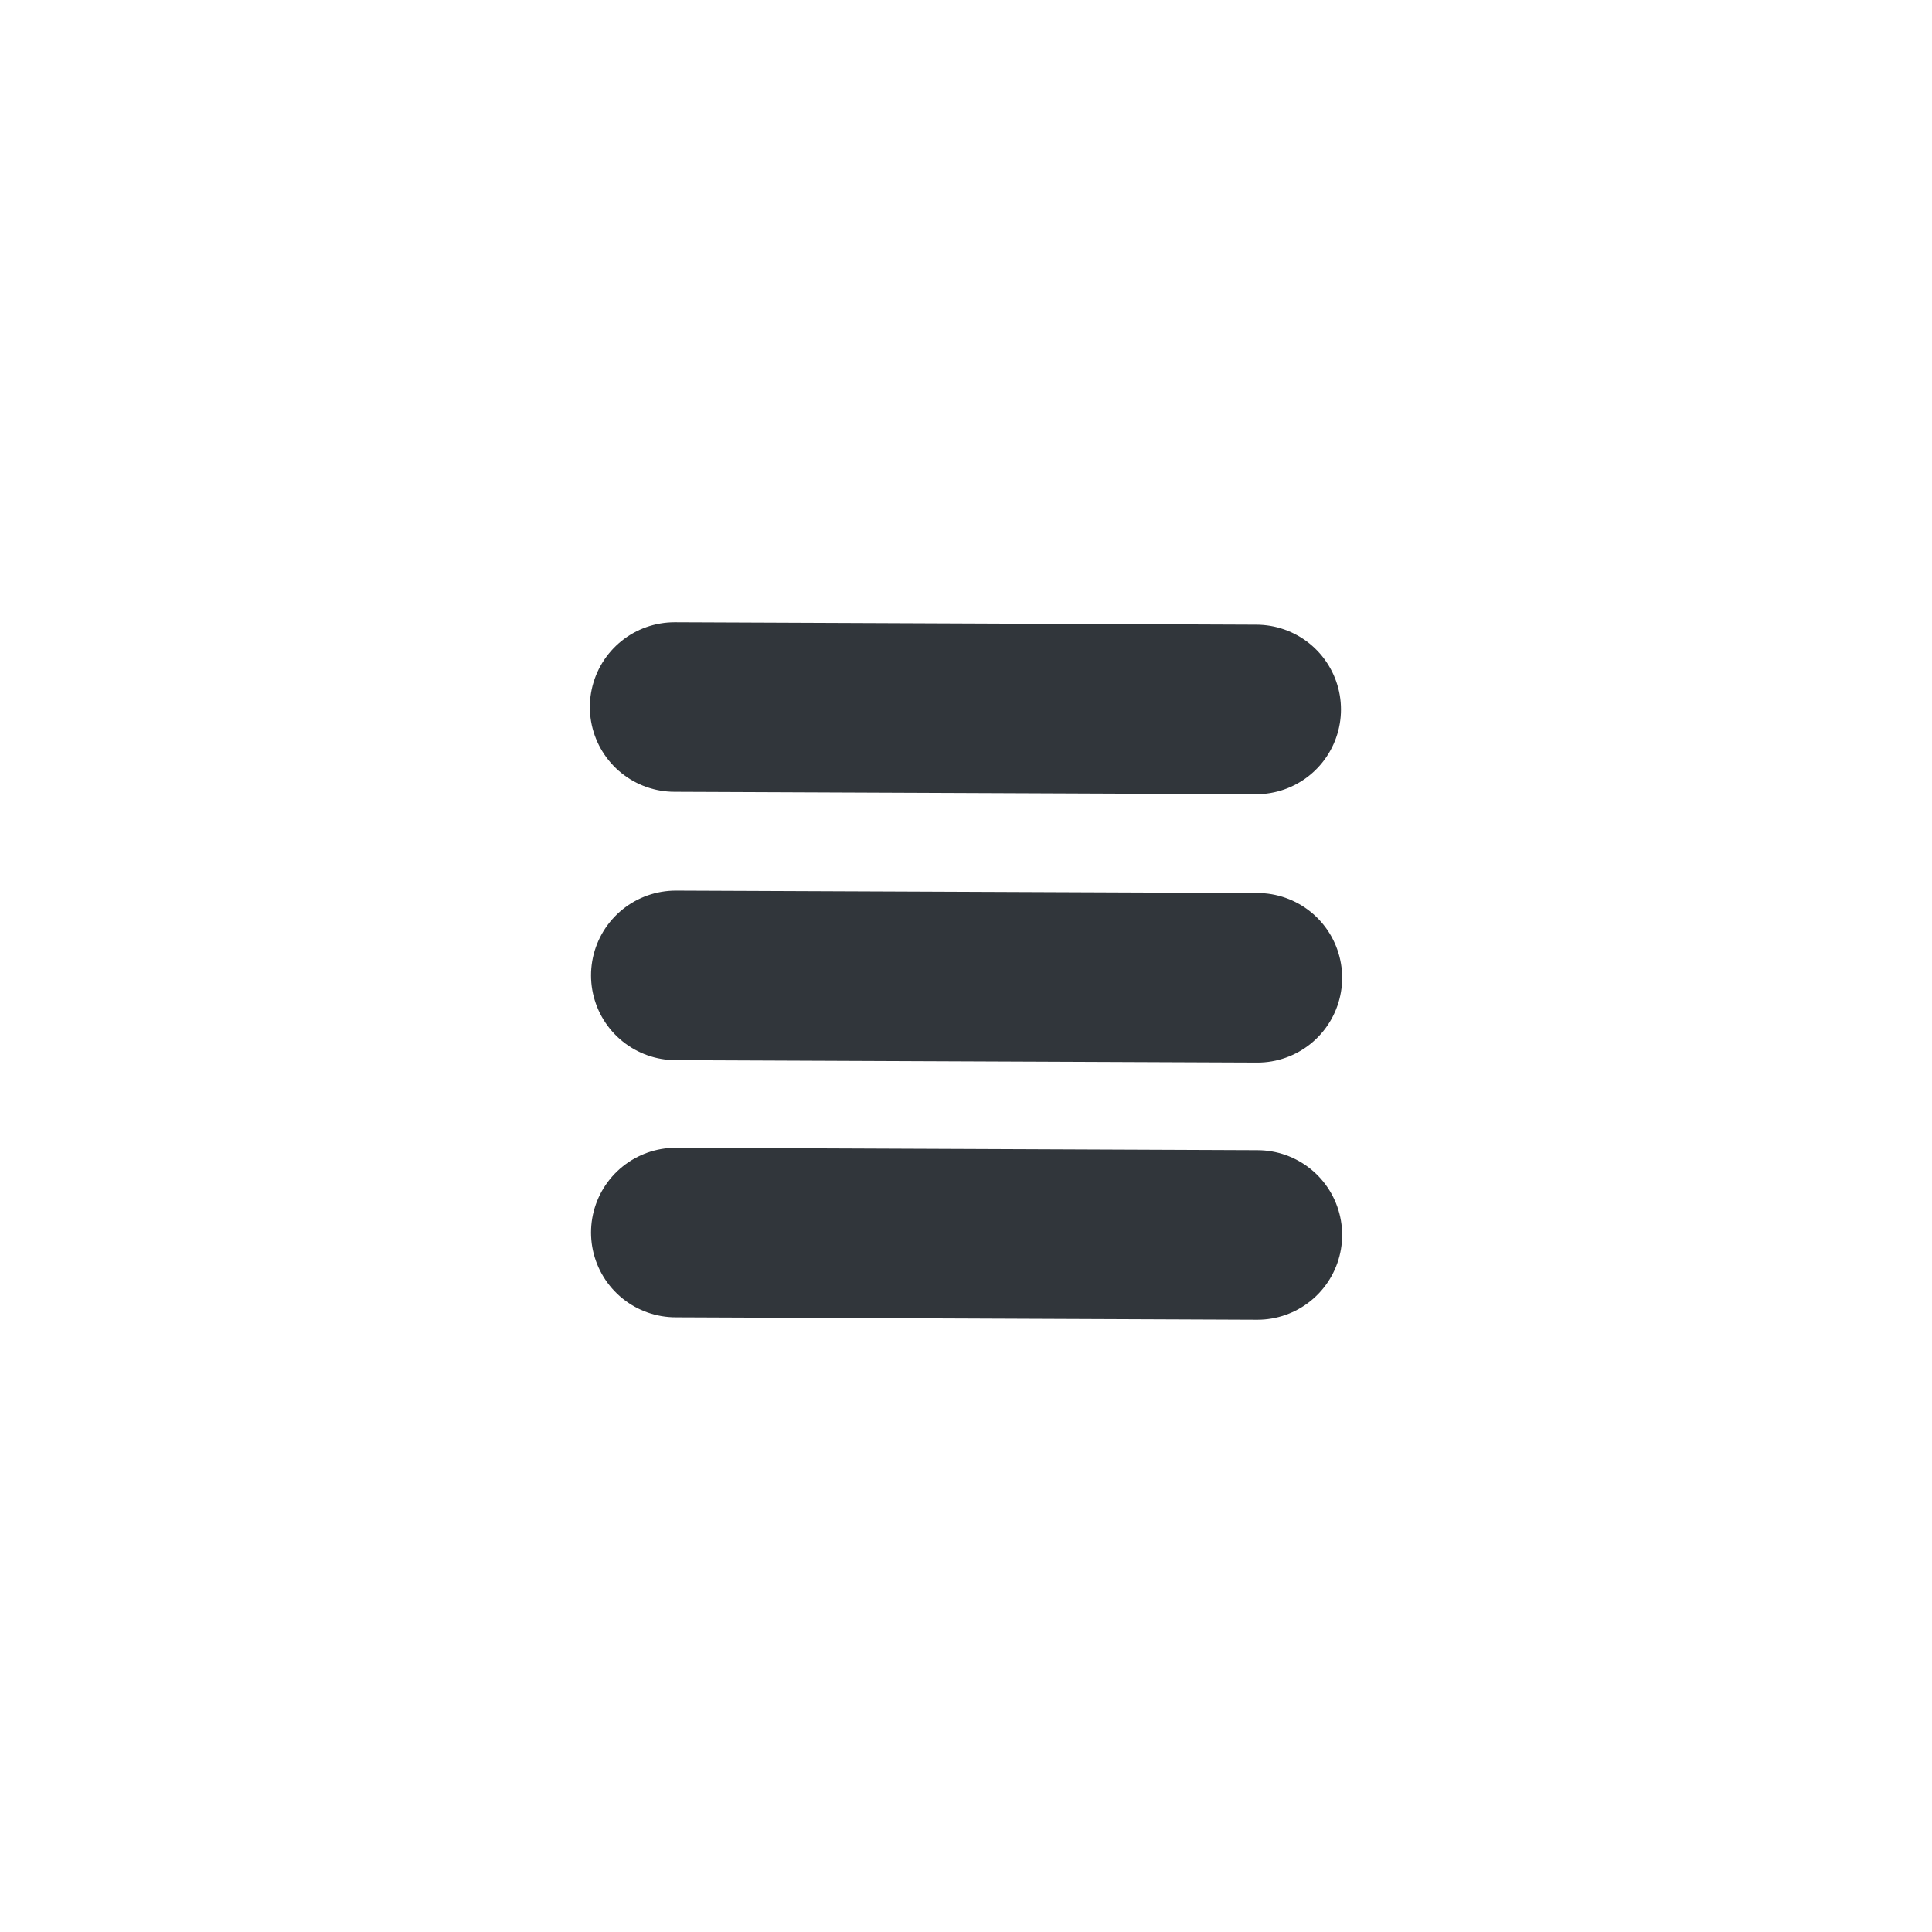
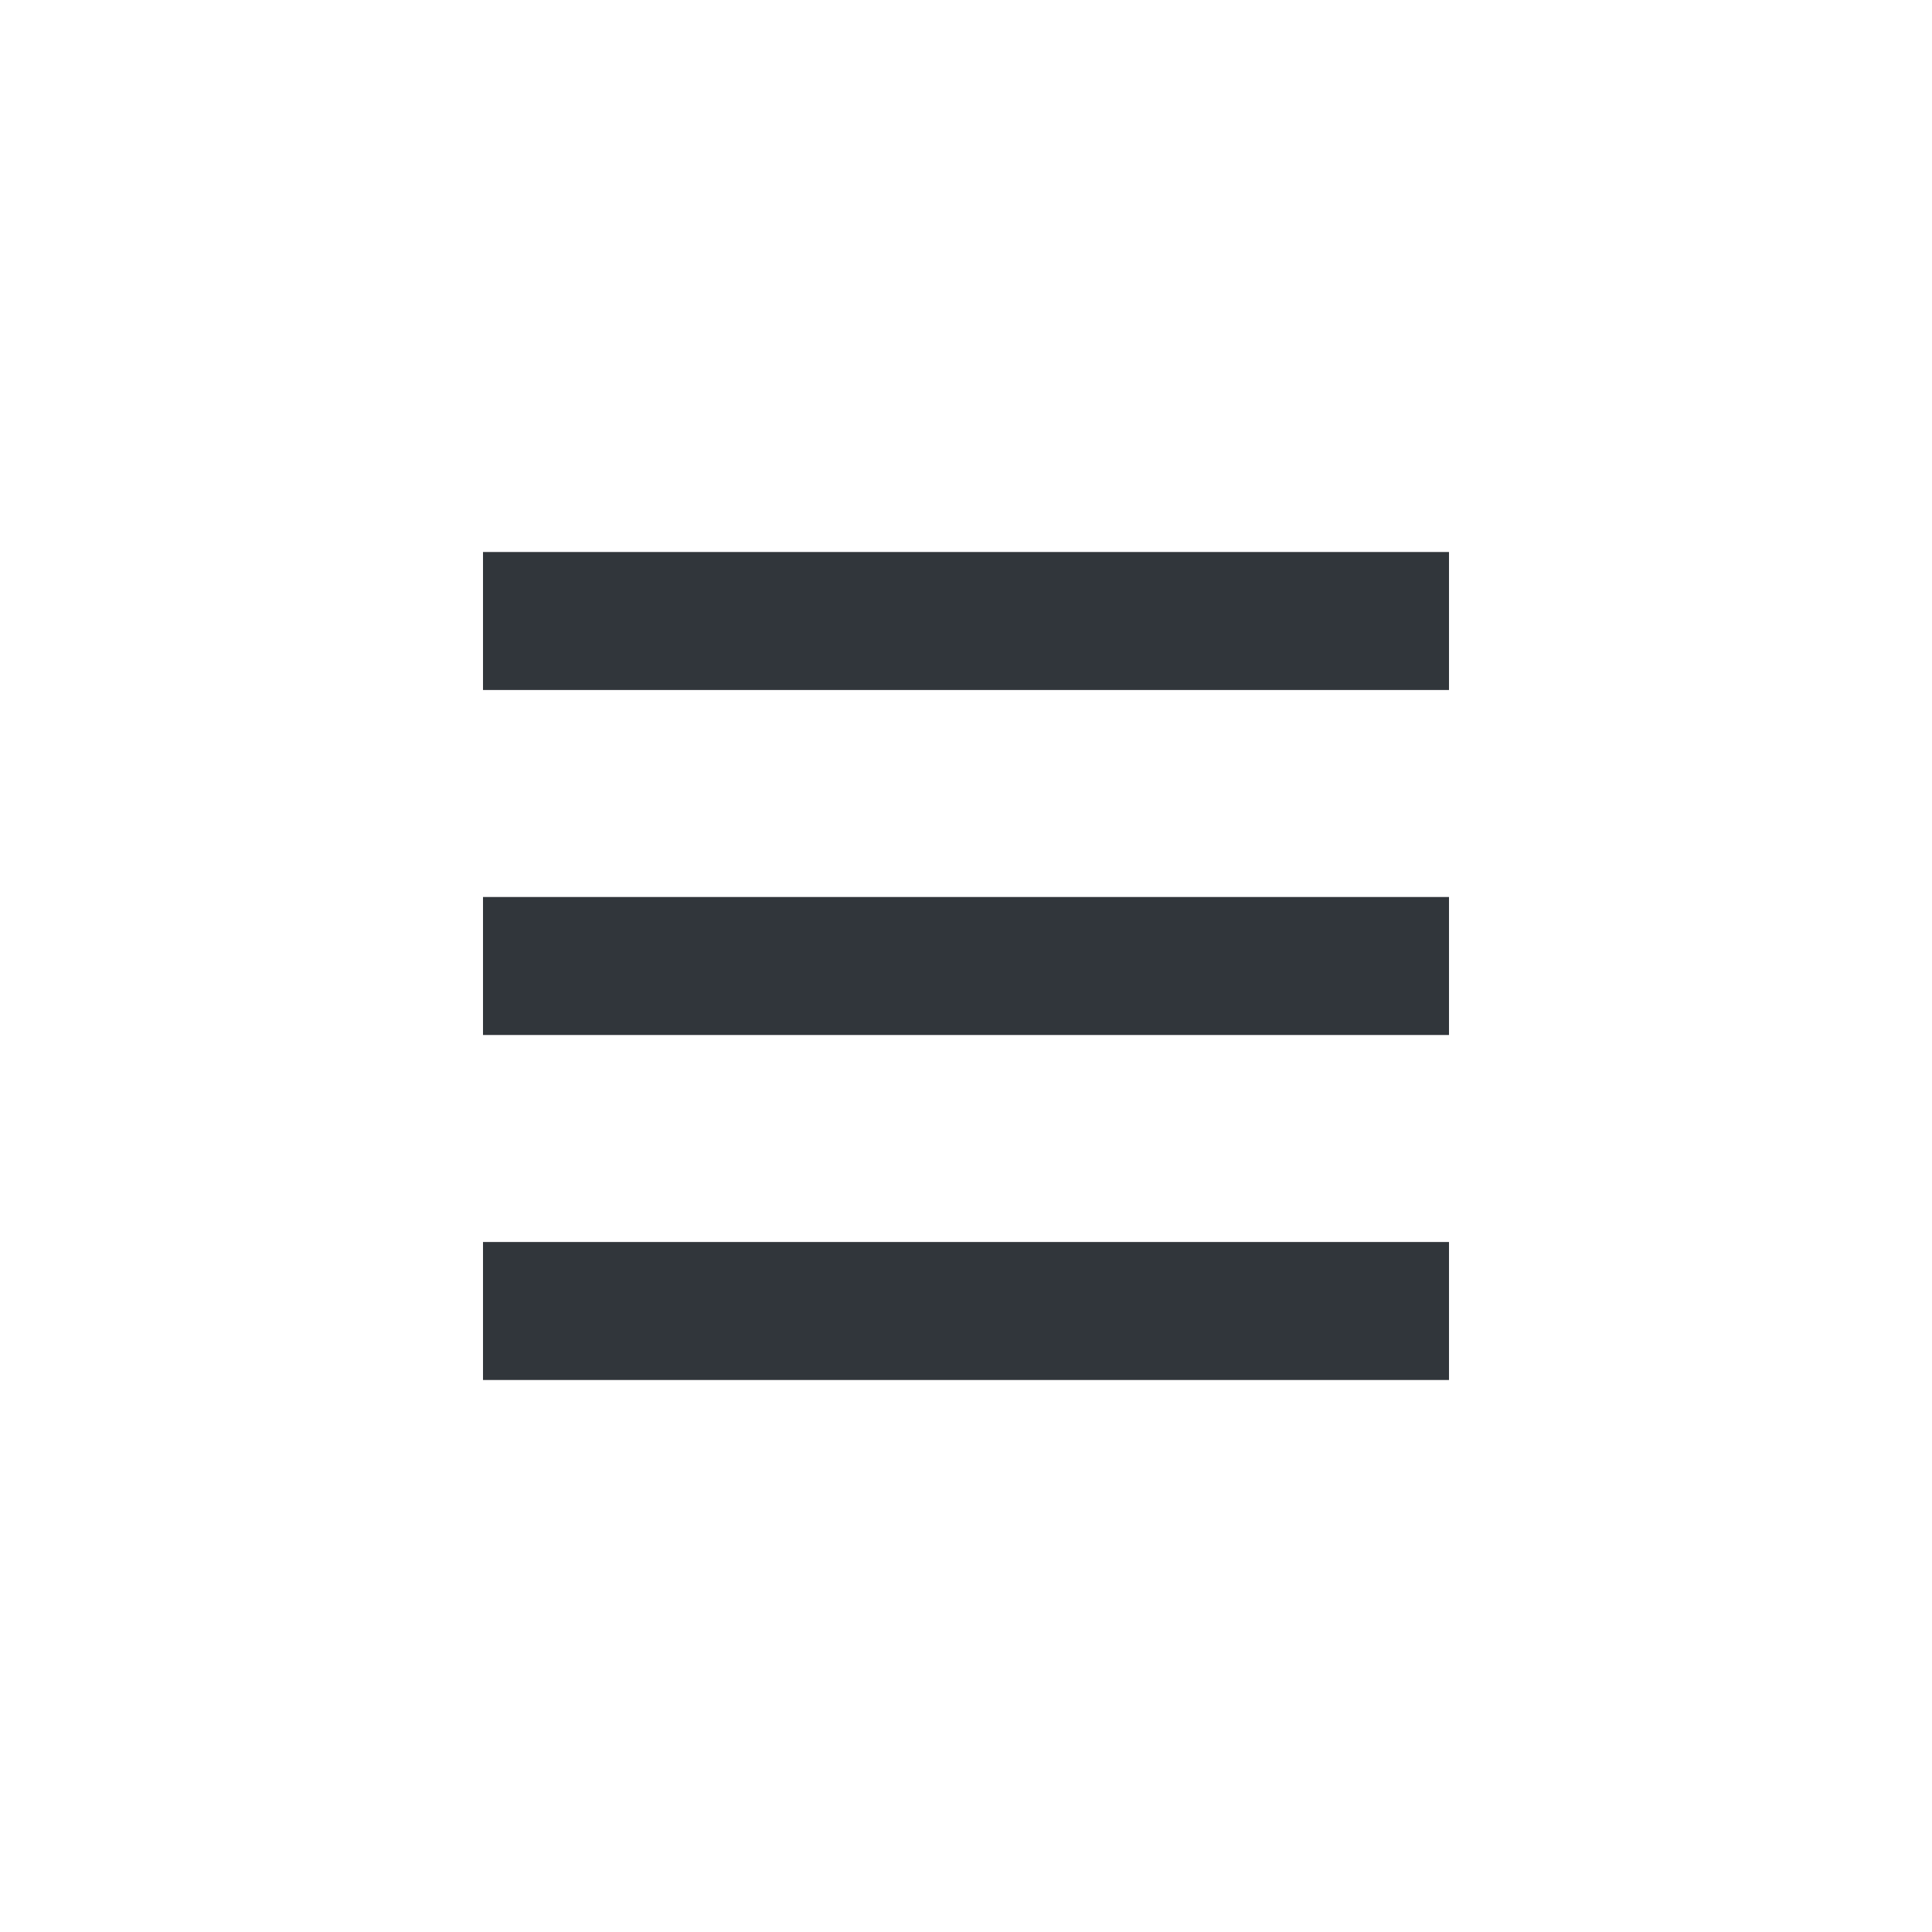
<svg xmlns="http://www.w3.org/2000/svg" viewBox="0 0 28 28">
-   <path style="stroke-linecap: round; fill: none; stroke-width: 2.457px; stroke: rgb(49, 54, 59);" d="M 9.777 10.247 L 18.206 10.282" />
-   <path style="stroke-linecap: round; fill: none; stroke-width: 2.457px; stroke: rgb(49, 54, 59);" d="M 9.794 14.136 L 18.223 14.171" />
-   <path style="stroke-linecap: round; fill: none; stroke-width: 2.457px; stroke: rgb(49, 54, 59);" d="M 9.794 17.863 L 18.223 17.898" />
+   <g fill="#222222" transform="matrix(1, 0, 0, 1, 6, 6)">
+     <path d="m 1 2 h 14 v 2 h -14 z m 0 0" style="fill: rgb(49, 54, 59);" />
+     <path d="m 1 7 h 14 v 2 h -14 z m 0 0" style="fill: rgb(49, 54, 59);" />
+     <path d="m 1 12 h 14 v 2 h -14 z m 0 0" style="fill: rgb(49, 54, 59);" />
+   </g>
</svg>
